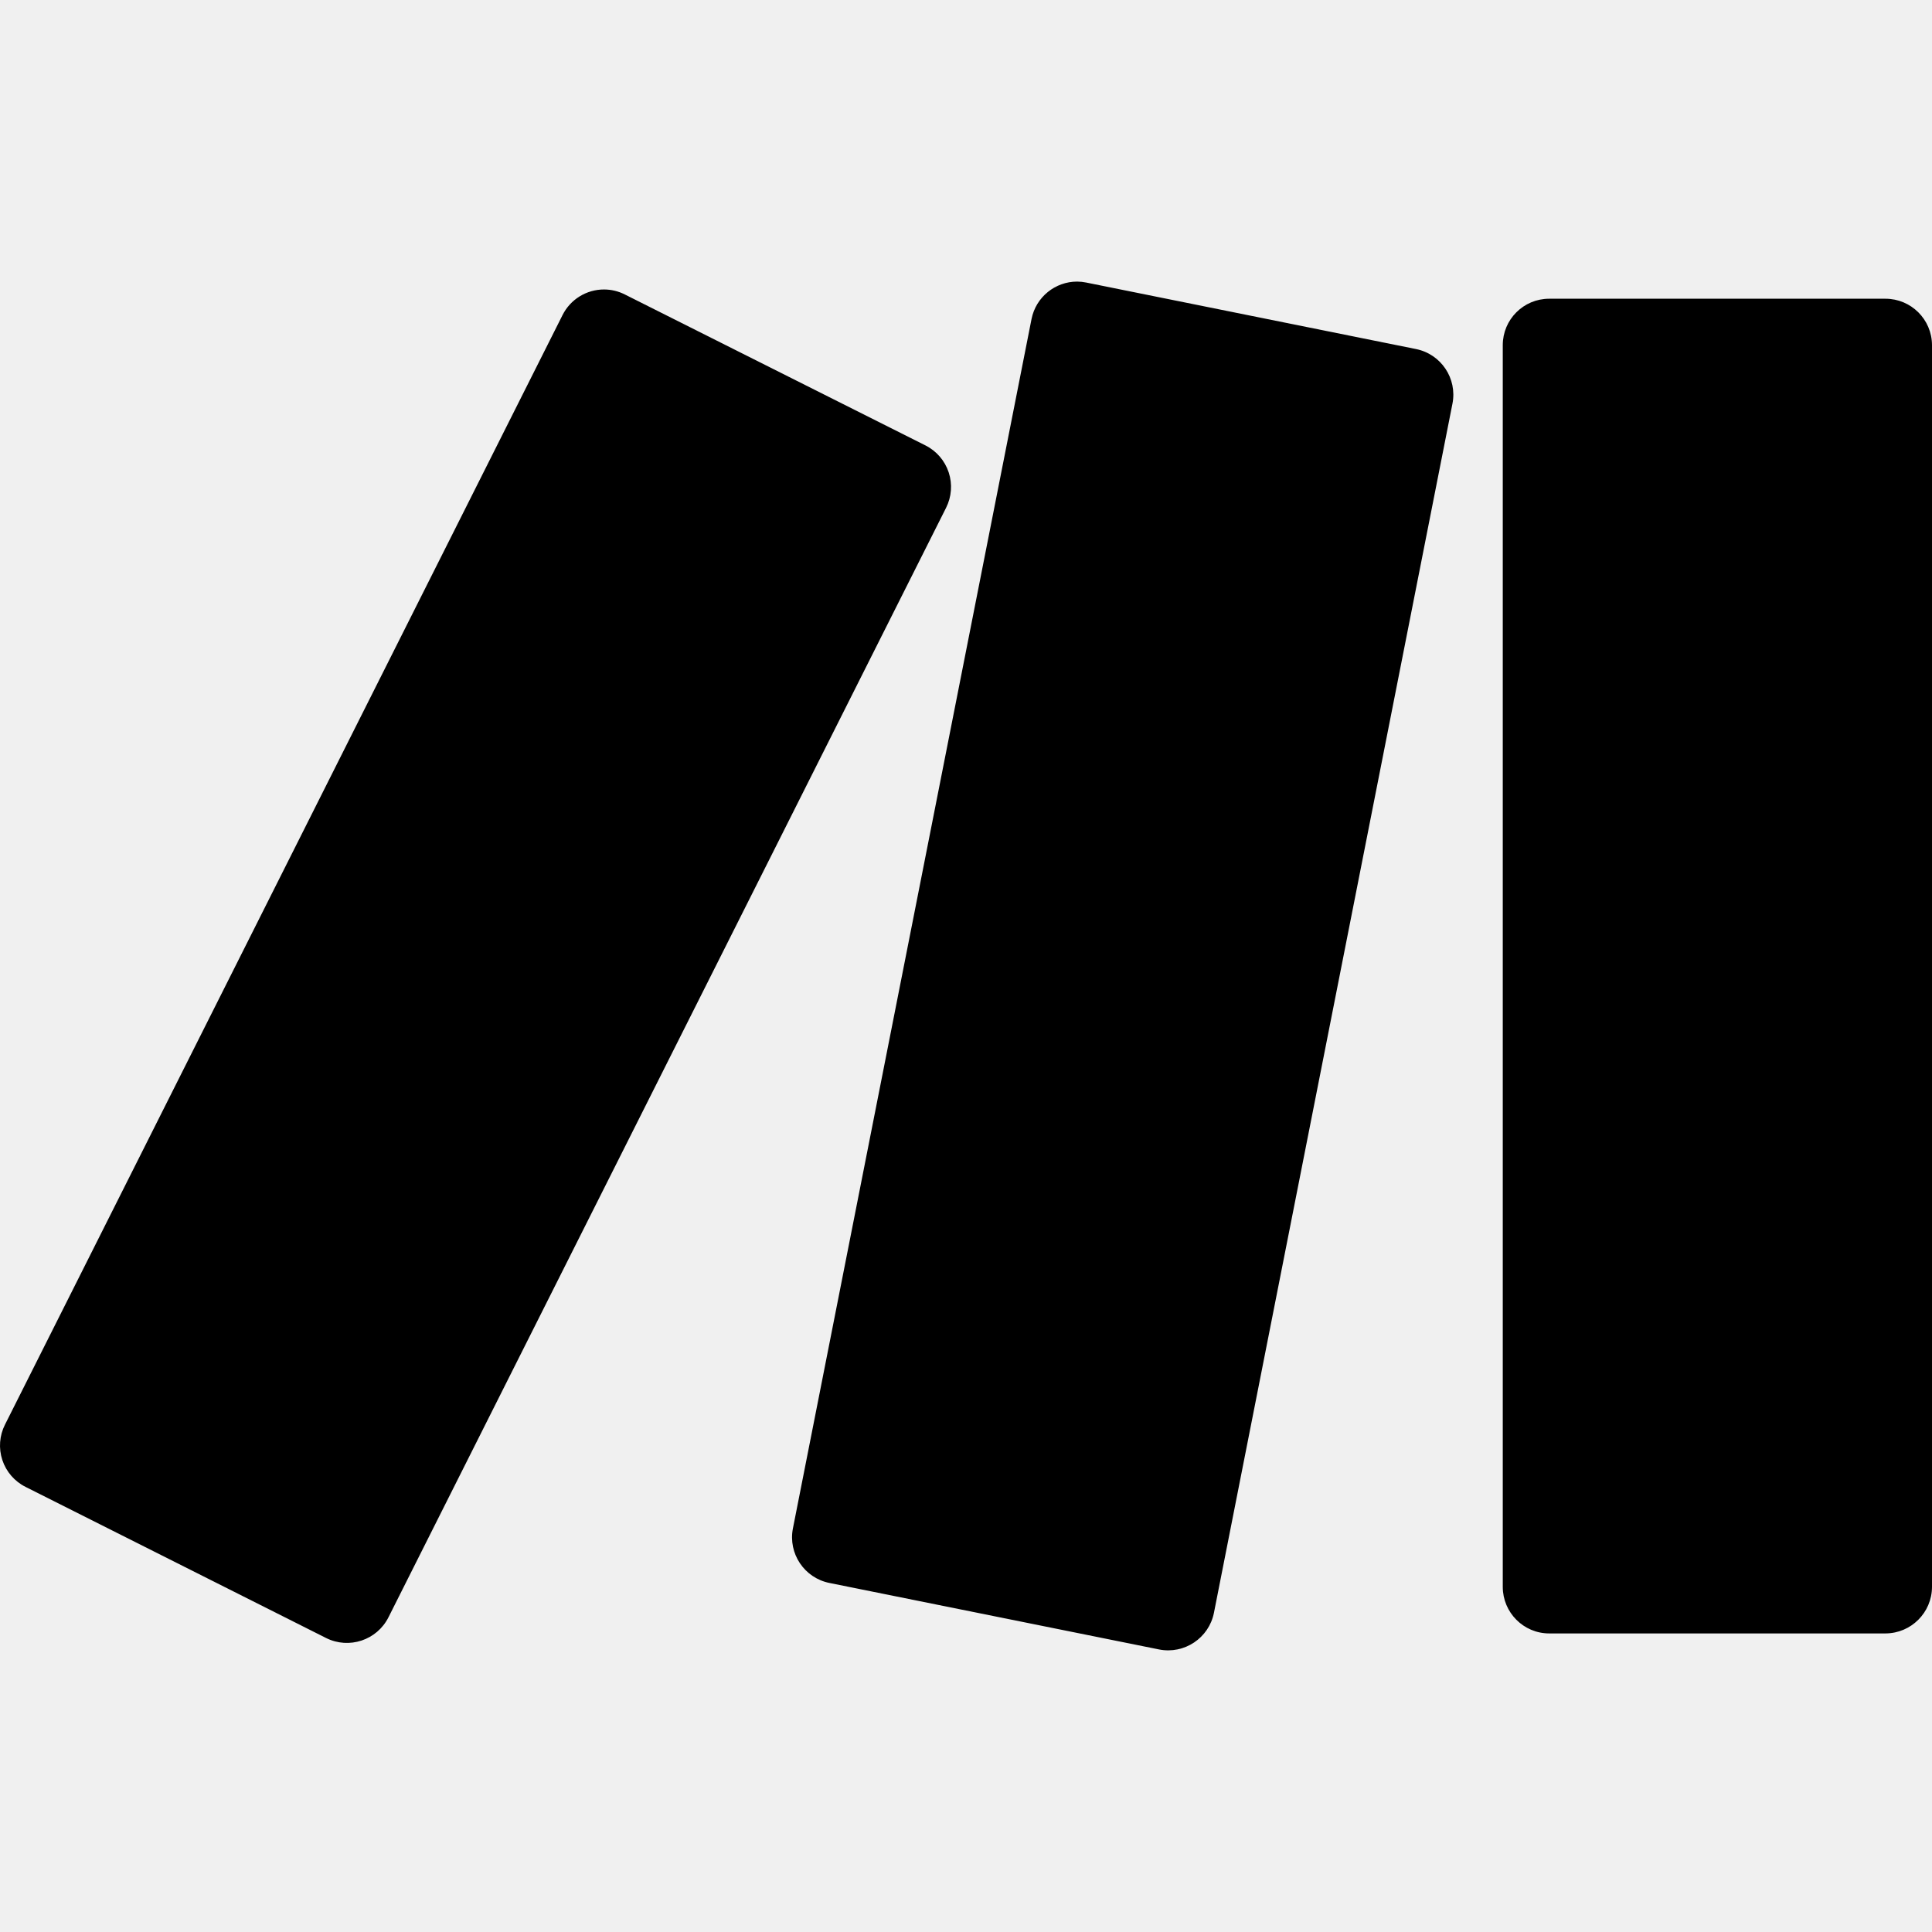
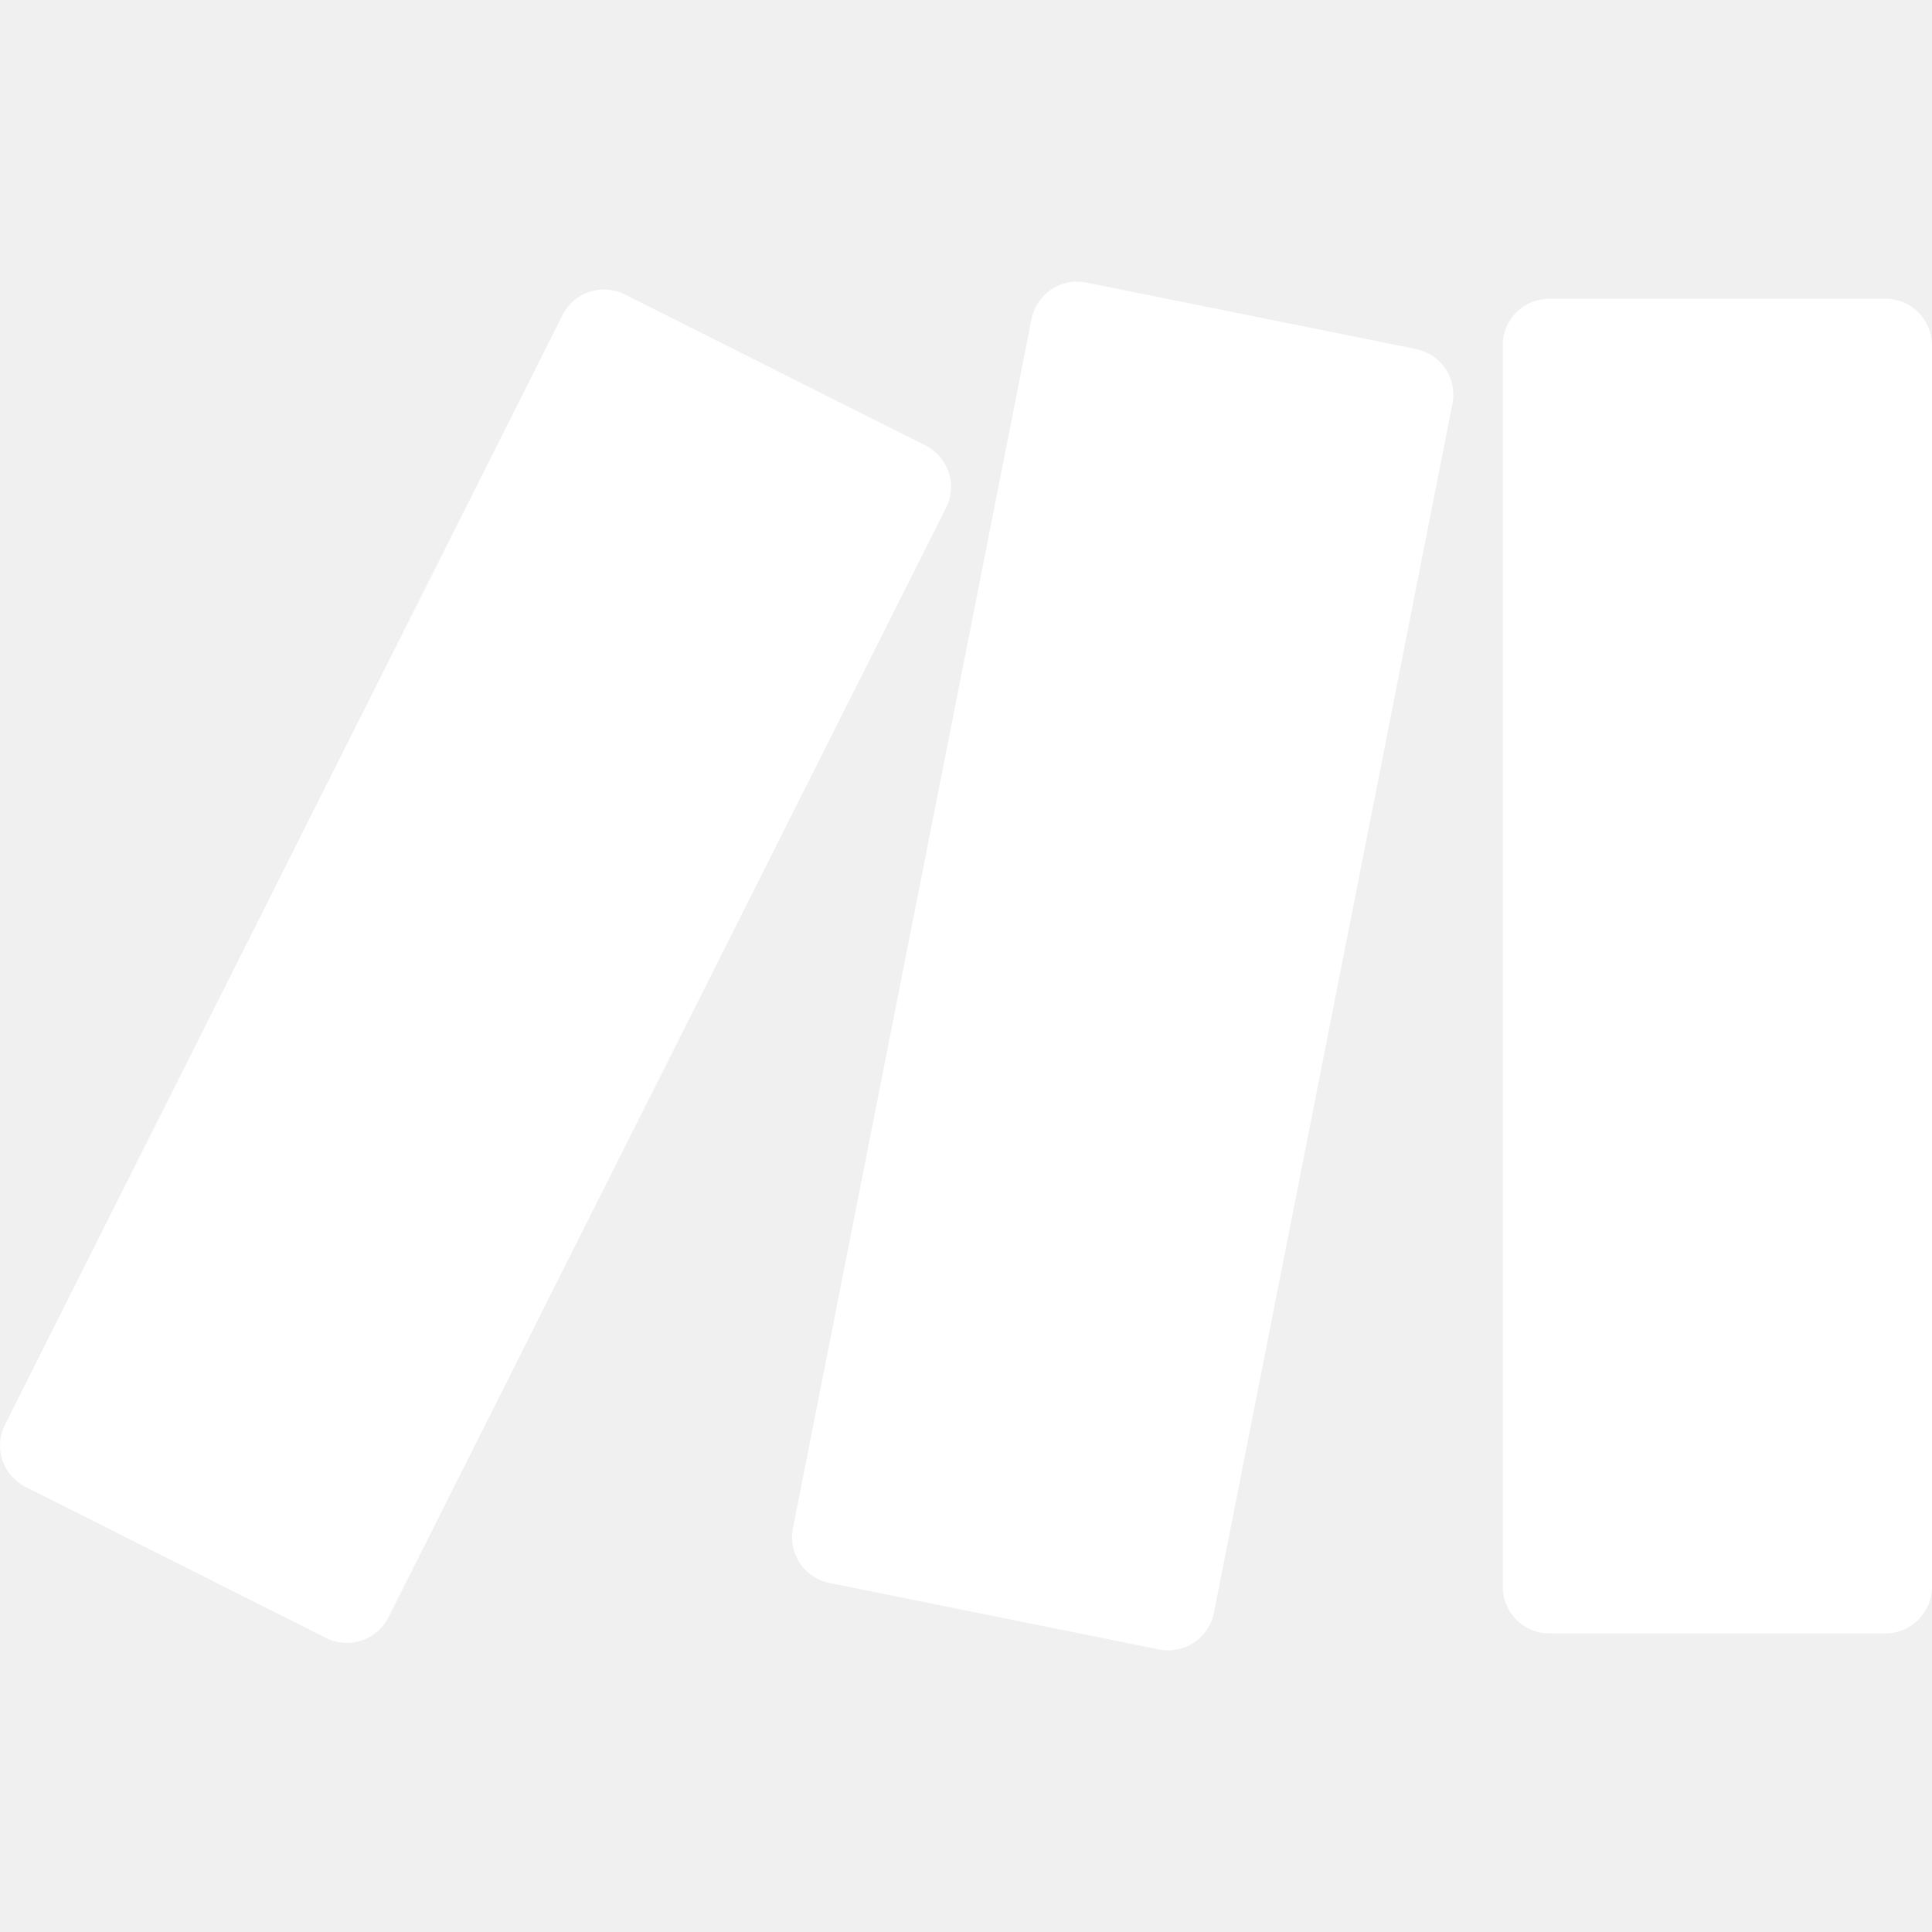
- <svg xmlns="http://www.w3.org/2000/svg" fill="currentColor" role="img" viewBox="0 0 24 24">
+ <svg xmlns="http://www.w3.org/2000/svg" fill="#FFFFFF" role="img" viewBox="0 0 24 24">
  <path d="M13.38 3.498c-.27 0-.511.19-.566.465L9.85 18.986a.578.578 0 0 0 .453.678l4.095.826a.58.58 0 0 0 .682-.455l2.963-15.021a.578.578 0 0 0-.453-.678l-4.096-.826a.589.589 0 0 0-.113-.012zm-5.876.098a.576.576 0 0 0-.516.318L.062 17.697a.575.575 0 0 0 .256.774l3.733 1.877a.578.578 0 0 0 .775-.258l6.926-13.781a.577.577 0 0 0-.256-.776L7.762 3.658a.571.571 0 0 0-.258-.062zm11.74.115a.576.576 0 0 0-.576.576v15.426c0 .318.258.578.576.578h4.178a.58.58 0 0 0 .578-.578V4.287a.578.578 0 0 0-.578-.576Z" />
</svg>
